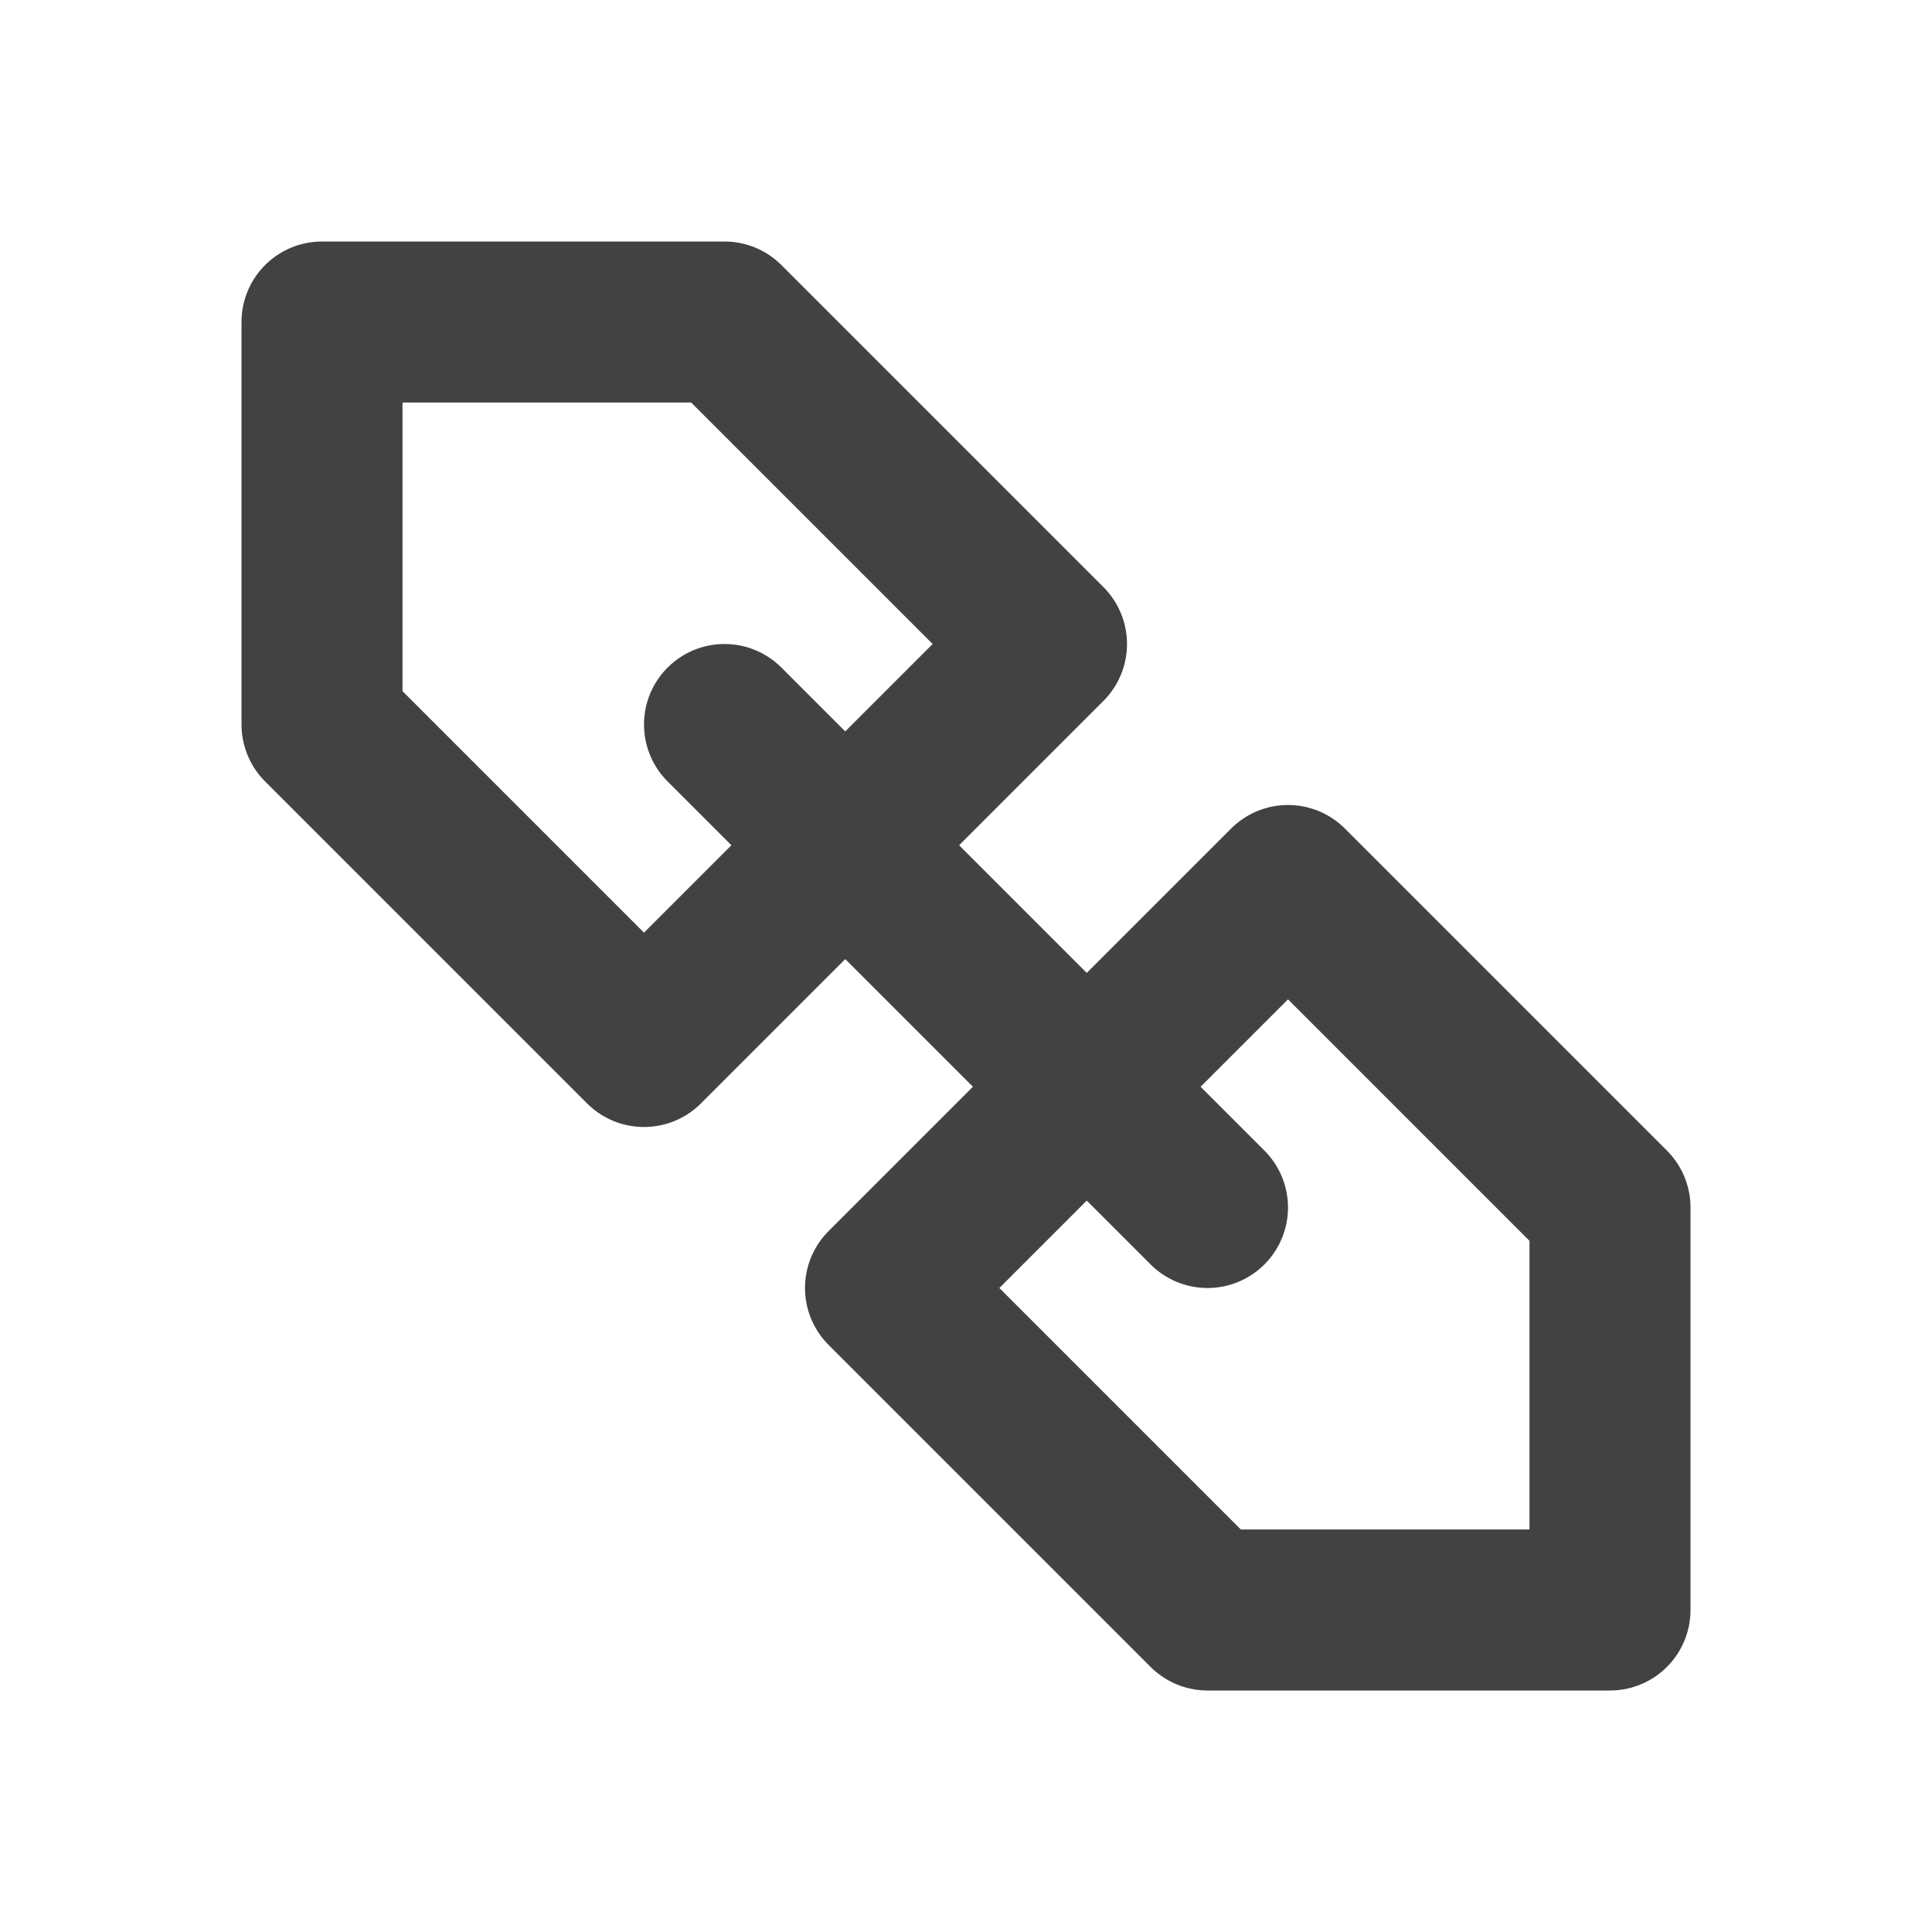
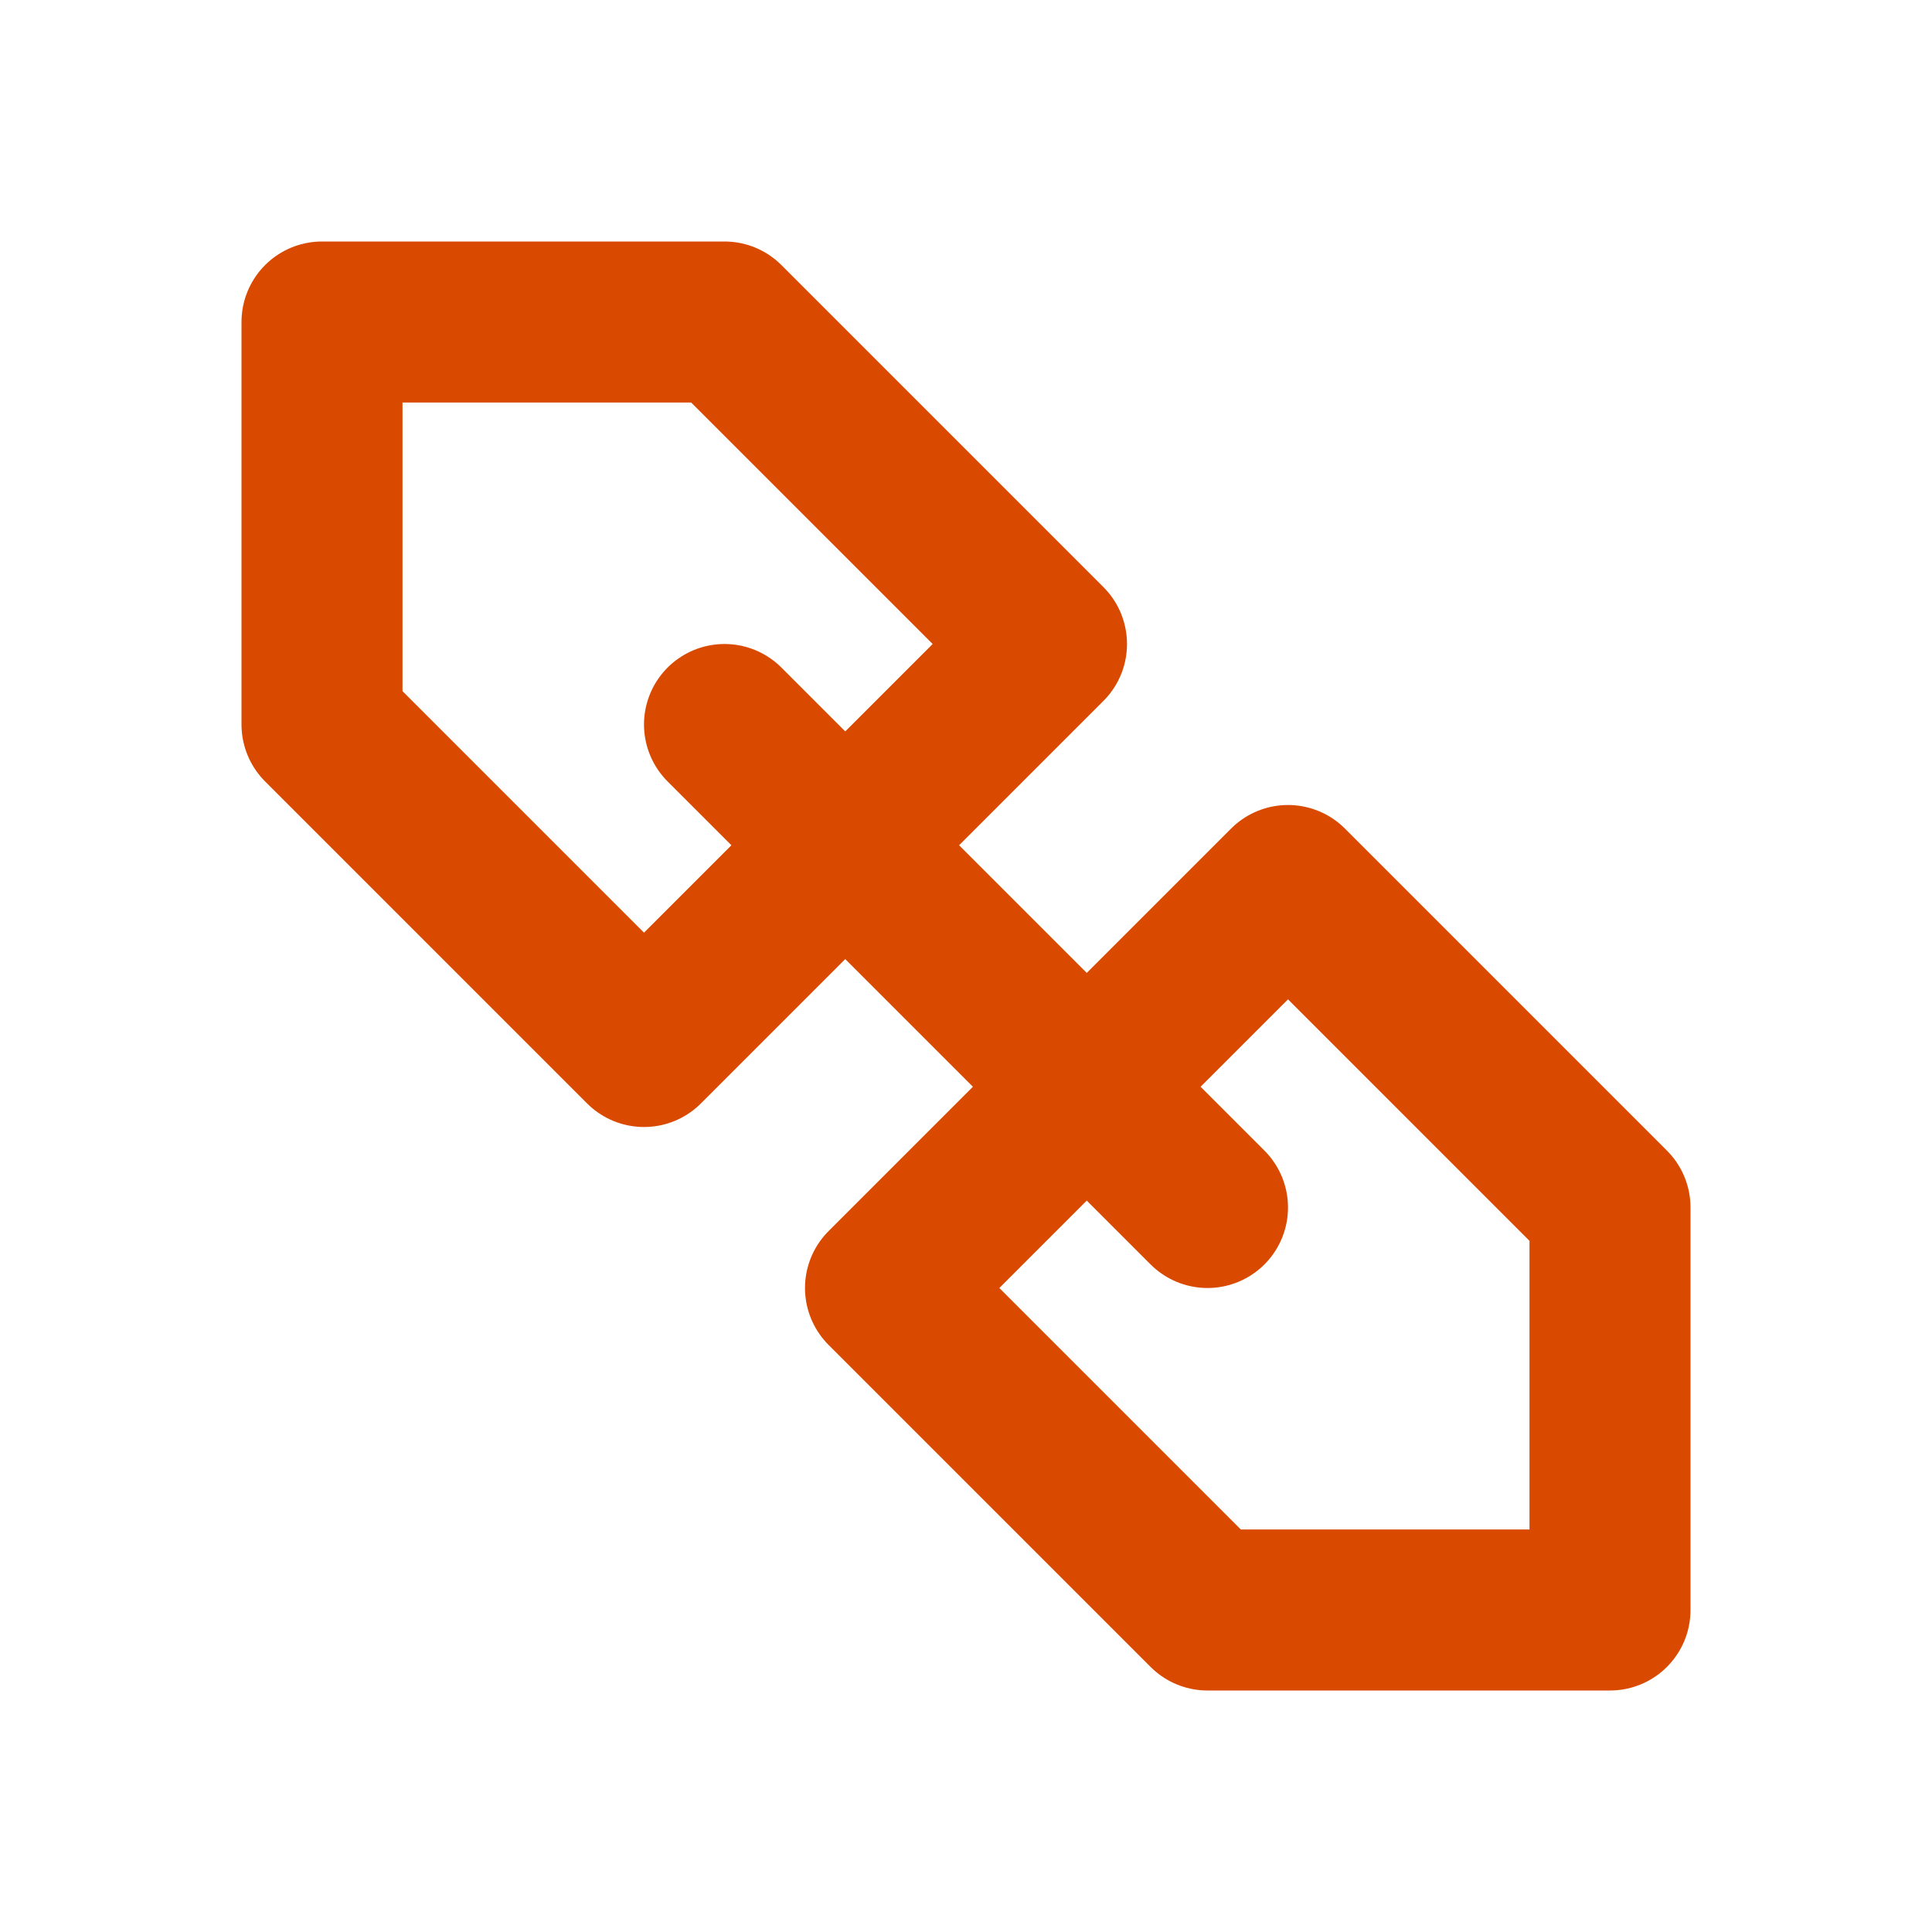
- <svg xmlns="http://www.w3.org/2000/svg" style="color:#424242" width="16" height="16" viewBox="0 0 16 16" fill="none" stroke="currentColor" stroke-width="2" stroke-linecap="round" stroke-linejoin="round" role="img" aria-label="WebSocket">
+ <svg xmlns="http://www.w3.org/2000/svg" style="color:#D94A00" width="16" height="16" viewBox="0 0 16 16" fill="none" stroke="currentColor" stroke-width="2" stroke-linecap="round" stroke-linejoin="round" role="img" aria-label="WebSocket">
  <g transform="scale(0.6666667)">
    <path d="M9 4h-5v5l4 4l5 -5z" />
    <path d="M15 20h5v-5l-4 -4l-5 5z" />
    <path d="M9 9l6 6" />
  </g>
</svg>
